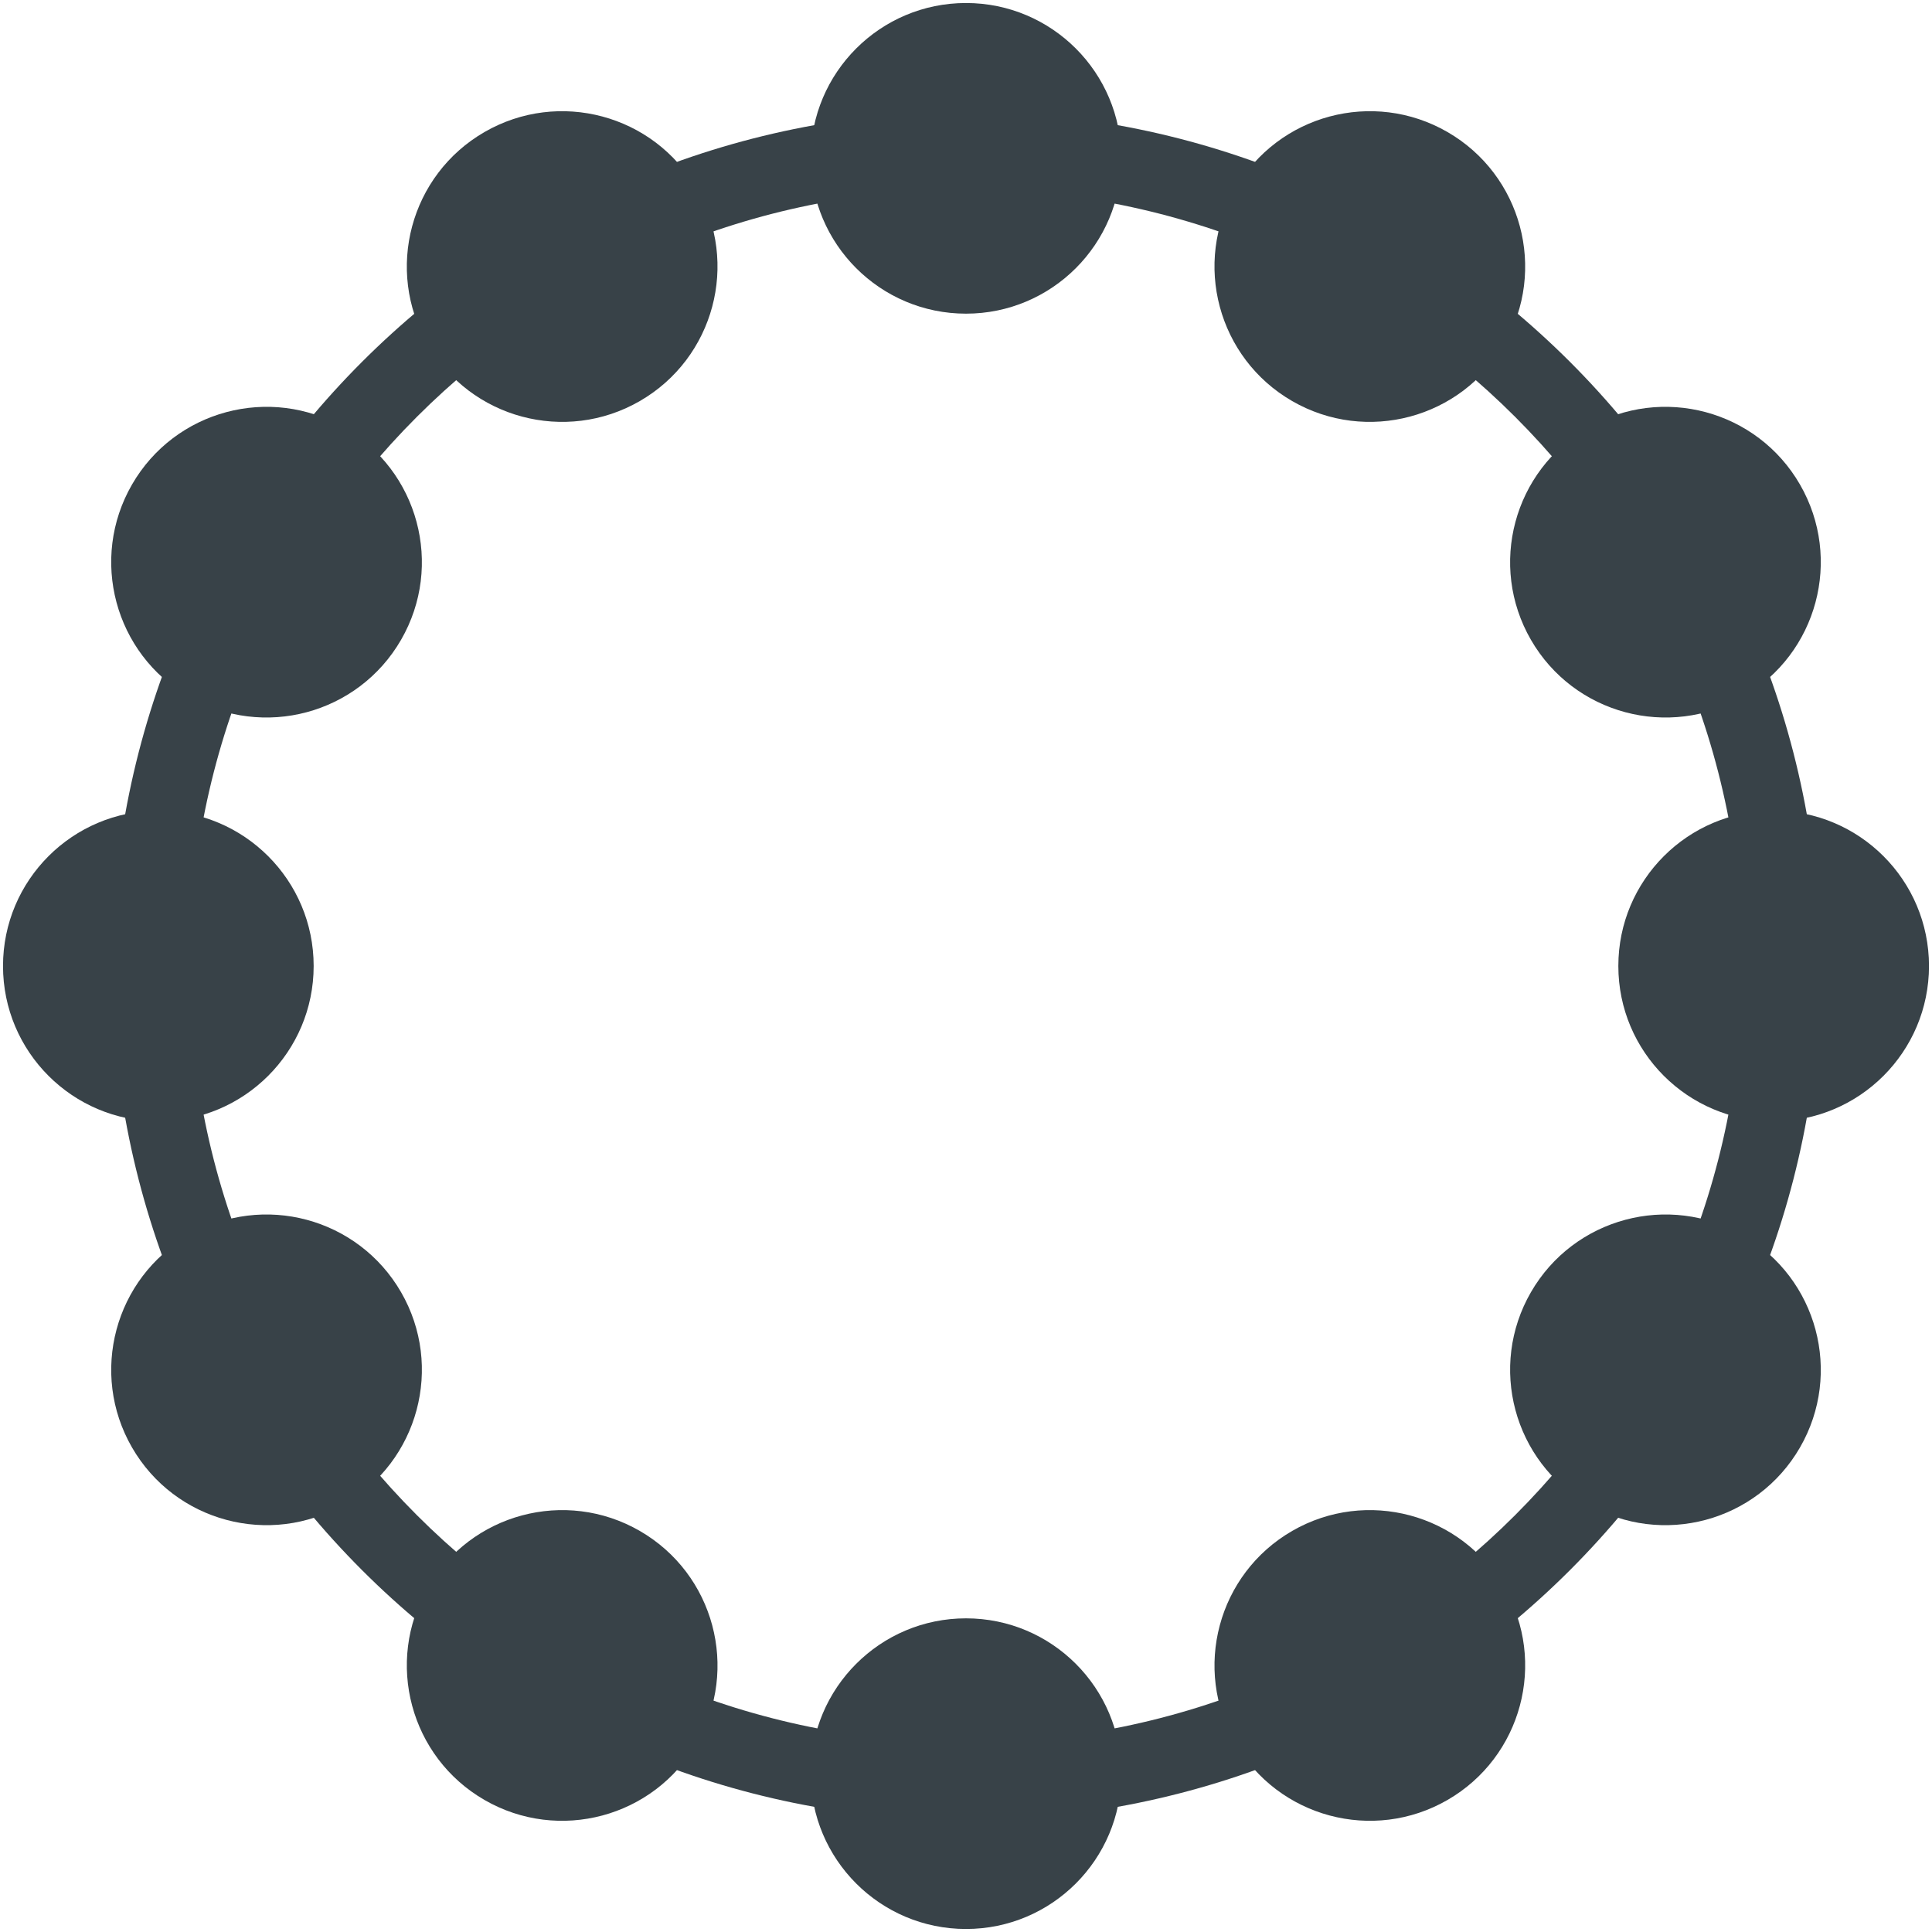
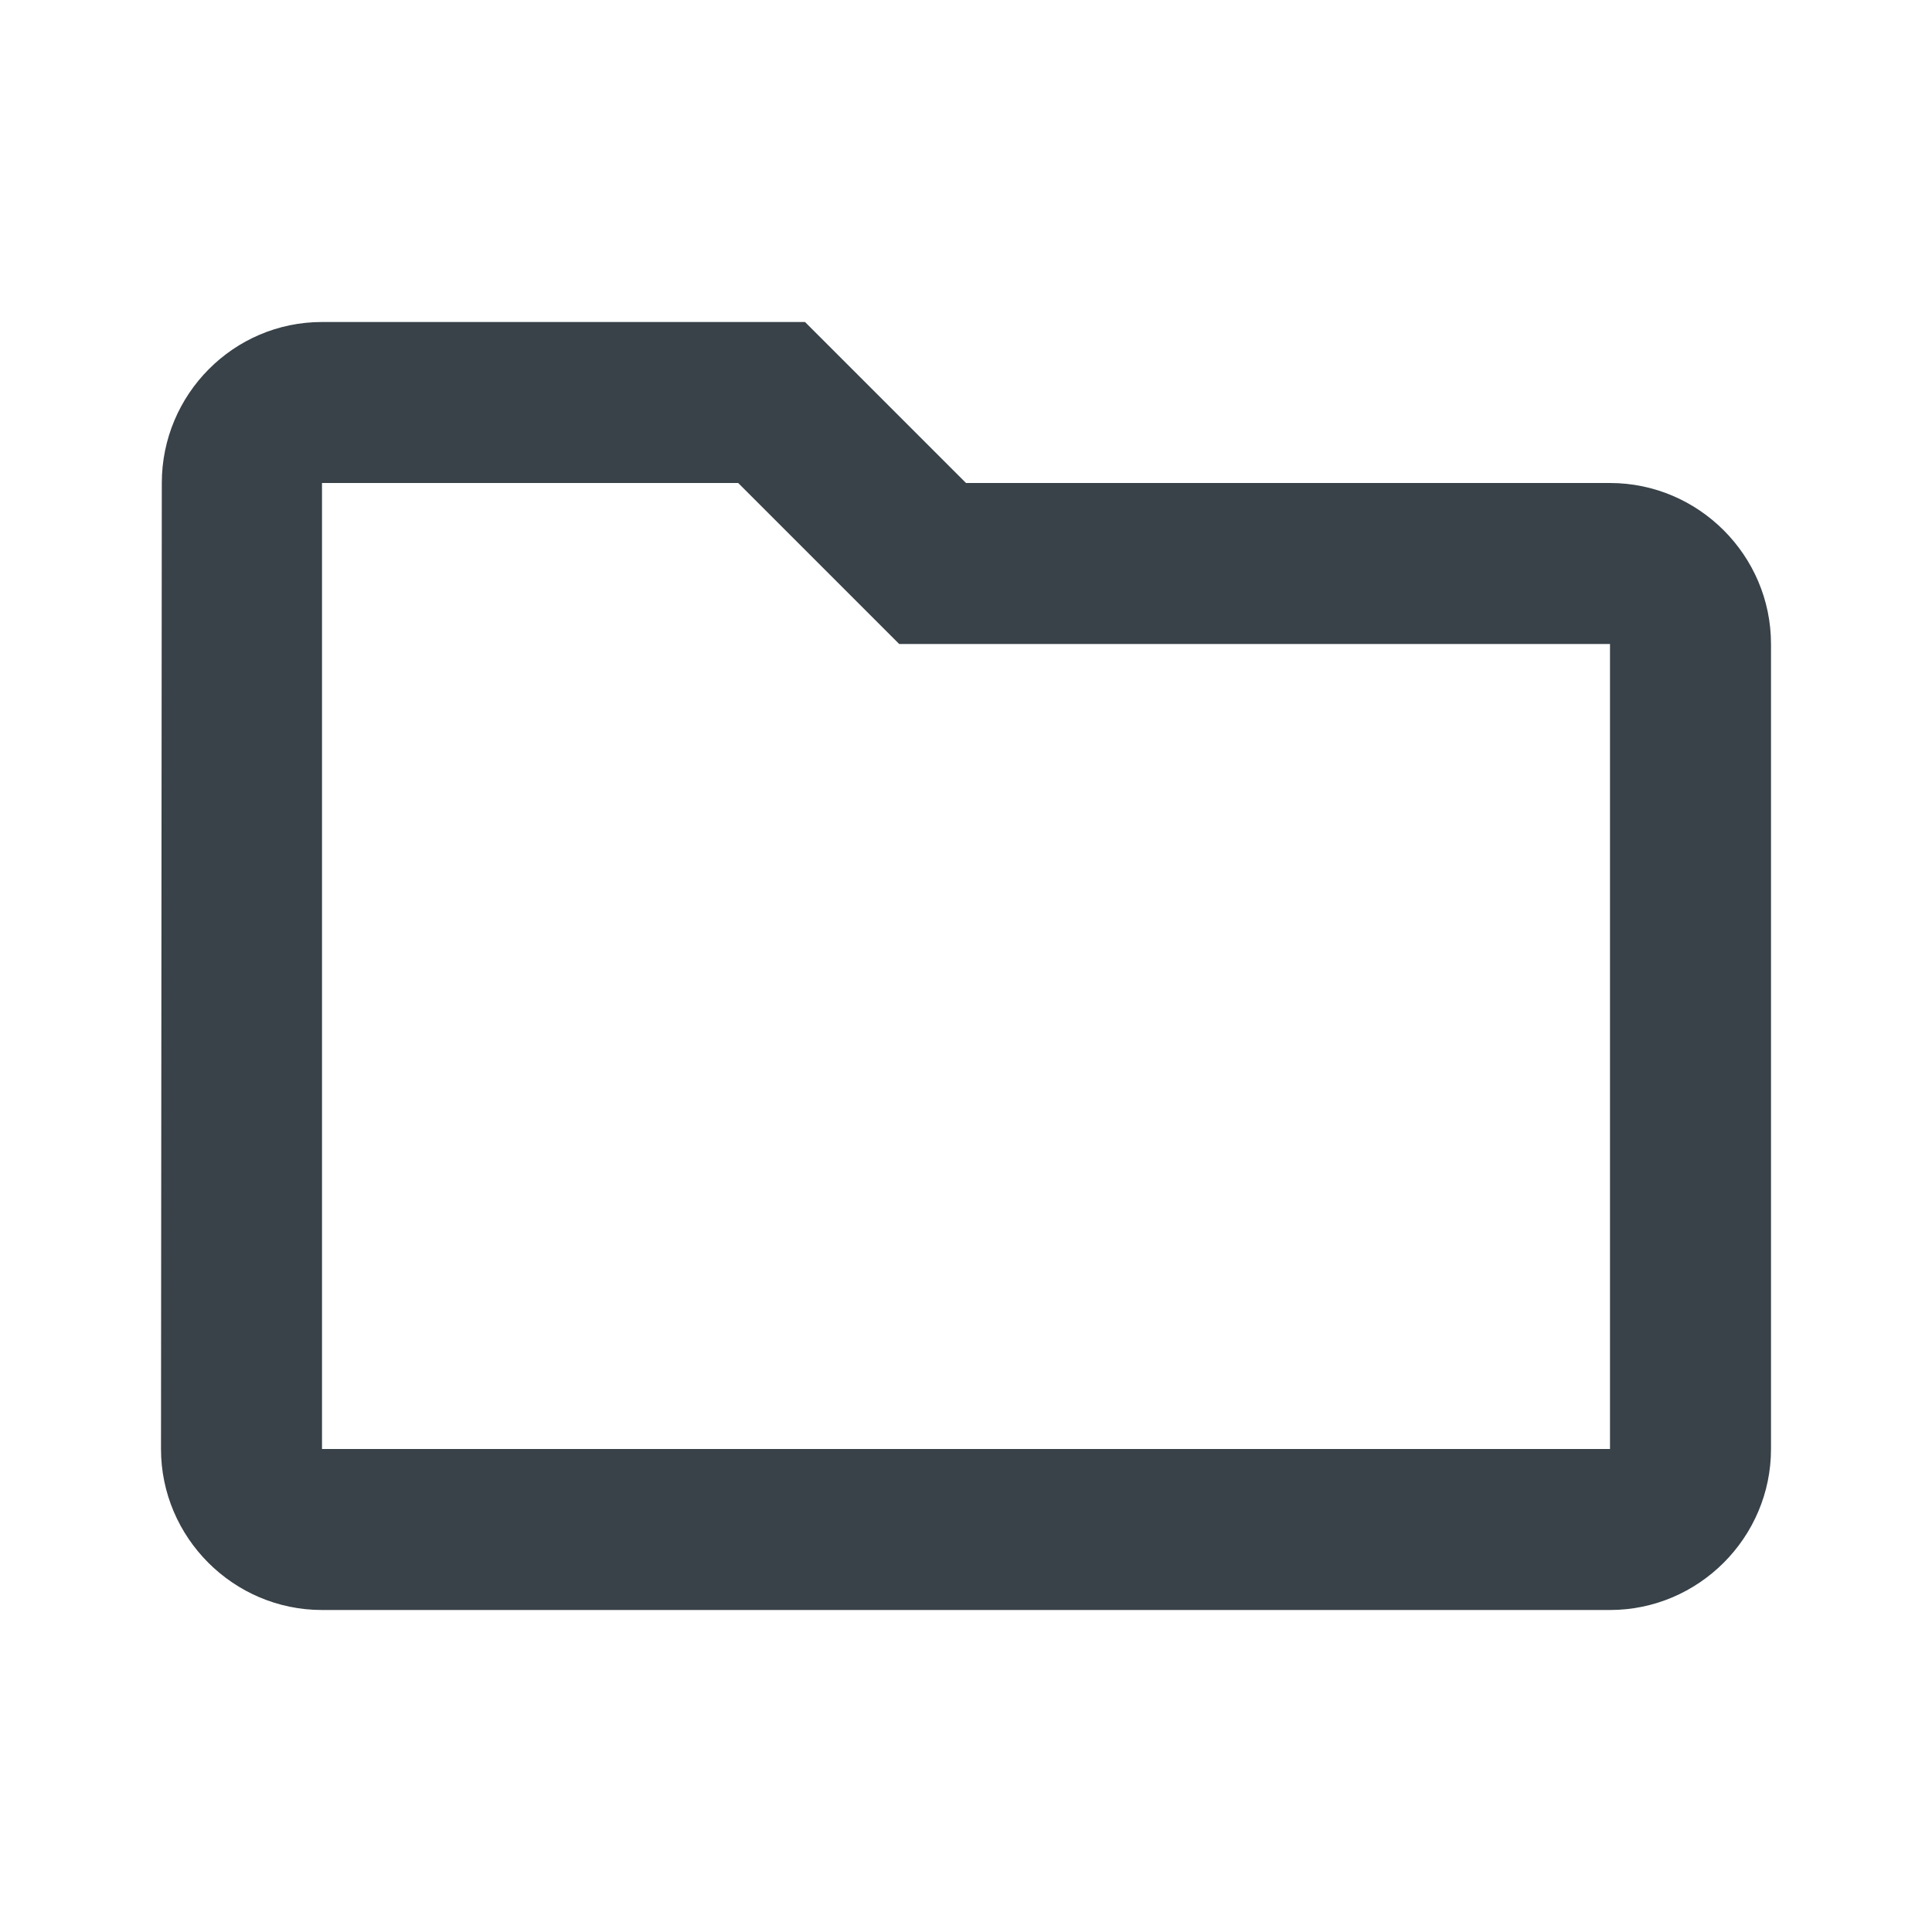
- <svg xmlns="http://www.w3.org/2000/svg" width="243px" height="243px" viewBox="0 0 243 243" version="1.1">
-   <defs />
-   <g id="Page-1" stroke="none" stroke-width="1" fill="none" fill-rule="evenodd">
-     <g id="Artboard" transform="translate(-6, -7)" fill="#384248">
-       <g id="Container-D" transform="translate(6, 7)">
-         <ellipse id="Oval-2-Copy-7" cx="121.5" cy="223.085" rx="19.536" ry="19.536" />
-         <circle id="Oval-2-Copy-8" cx="121.5" cy="19.915" r="19.536" />
-         <path d="M121.5,228.946 C180.841,228.946 228.946,180.841 228.946,121.5 C228.946,62.159 180.841,14.054 121.5,14.054 C62.159,14.054 14.054,62.159 14.054,121.5 C14.054,180.841 62.159,228.946 121.5,228.946 Z M121.5,219.178 C67.554,219.178 23.822,175.446 23.822,121.5 C23.822,67.554 67.554,23.822 121.5,23.822 C175.446,23.822 219.178,67.554 219.178,121.5 C219.178,175.446 175.446,219.178 121.5,219.178 Z" id="Oval-Copy" />
-         <ellipse id="Oval-2-Copy-7" transform="translate(70.70755, 33.52489) rotate(150) translate(-70.70755, -33.52489) " cx="70.708" cy="33.525" rx="19.536" ry="19.536" />
-         <ellipse id="Oval-2-Copy-8" transform="translate(172.2925, 209.4751) rotate(150) translate(-172.2925, -209.4751) " cx="172.292" cy="209.475" rx="19.536" ry="19.536" />
-         <ellipse id="Oval-2-Copy-7" transform="translate(19.9151, 121.5) rotate(90) translate(-19.9151, -121.5) " cx="19.915" cy="121.5" rx="19.536" ry="19.536" />
-         <ellipse id="Oval-2-Copy-8" transform="translate(223.0849, 121.5) rotate(90) translate(-223.0849, -121.5) " cx="223.085" cy="121.5" rx="19.536" ry="19.536" />
-         <ellipse id="Oval-2-Copy-7" transform="translate(33.52489, 70.70755) rotate(120) translate(-33.52489, -70.70755) " cx="33.525" cy="70.708" rx="19.536" ry="19.536" />
-         <ellipse id="Oval-2-Copy-8" transform="translate(209.4751, 172.2925) rotate(120) translate(-209.4751, -172.2925) " cx="209.475" cy="172.292" rx="19.536" ry="19.536" />
-         <ellipse id="Oval-2-Copy-7" transform="translate(33.52489, 172.2925) rotate(60) translate(-33.52489, -172.2925) " cx="33.525" cy="172.292" rx="19.536" ry="19.536" />
-         <ellipse id="Oval-2-Copy-8" transform="translate(209.4751, 70.70755) rotate(60) translate(-209.4751, -70.70755) " cx="209.475" cy="70.708" rx="19.536" ry="19.536" />
-         <ellipse id="Oval-2-Copy-7" transform="translate(70.70755, 209.4751) rotate(30) translate(-70.70755, -209.4751) " cx="70.708" cy="209.475" rx="19.536" ry="19.536" />
-         <ellipse id="Oval-2-Copy-8" transform="translate(172.2925, 33.52489) rotate(30) translate(-172.2925, -33.52489) " cx="172.292" cy="33.525" rx="19.536" ry="19.536" />
-       </g>
-     </g>
+ <svg xmlns="http://www.w3.org/2000/svg" width="24px" height="24px" viewBox="0 0 24 24" version="1.1">
+   <g id="folder" fill="#384248">
+     <path d="M9.17,6 L11.17,8 L20,8 L20,18 L4,18 L4,6 L9.17,6 L9.17,6 Z M10,4 L4,4 C2.9,4 2.01,4.9 2.01,6 L2,18 C2,19.1 2.9,20 4,20 L20,20 C21.1,20 22,19.1 22,18 L22,8 C22,6.9 21.1,6 20,6 L12,6 L10,4 Z" />
  </g>
</svg>
